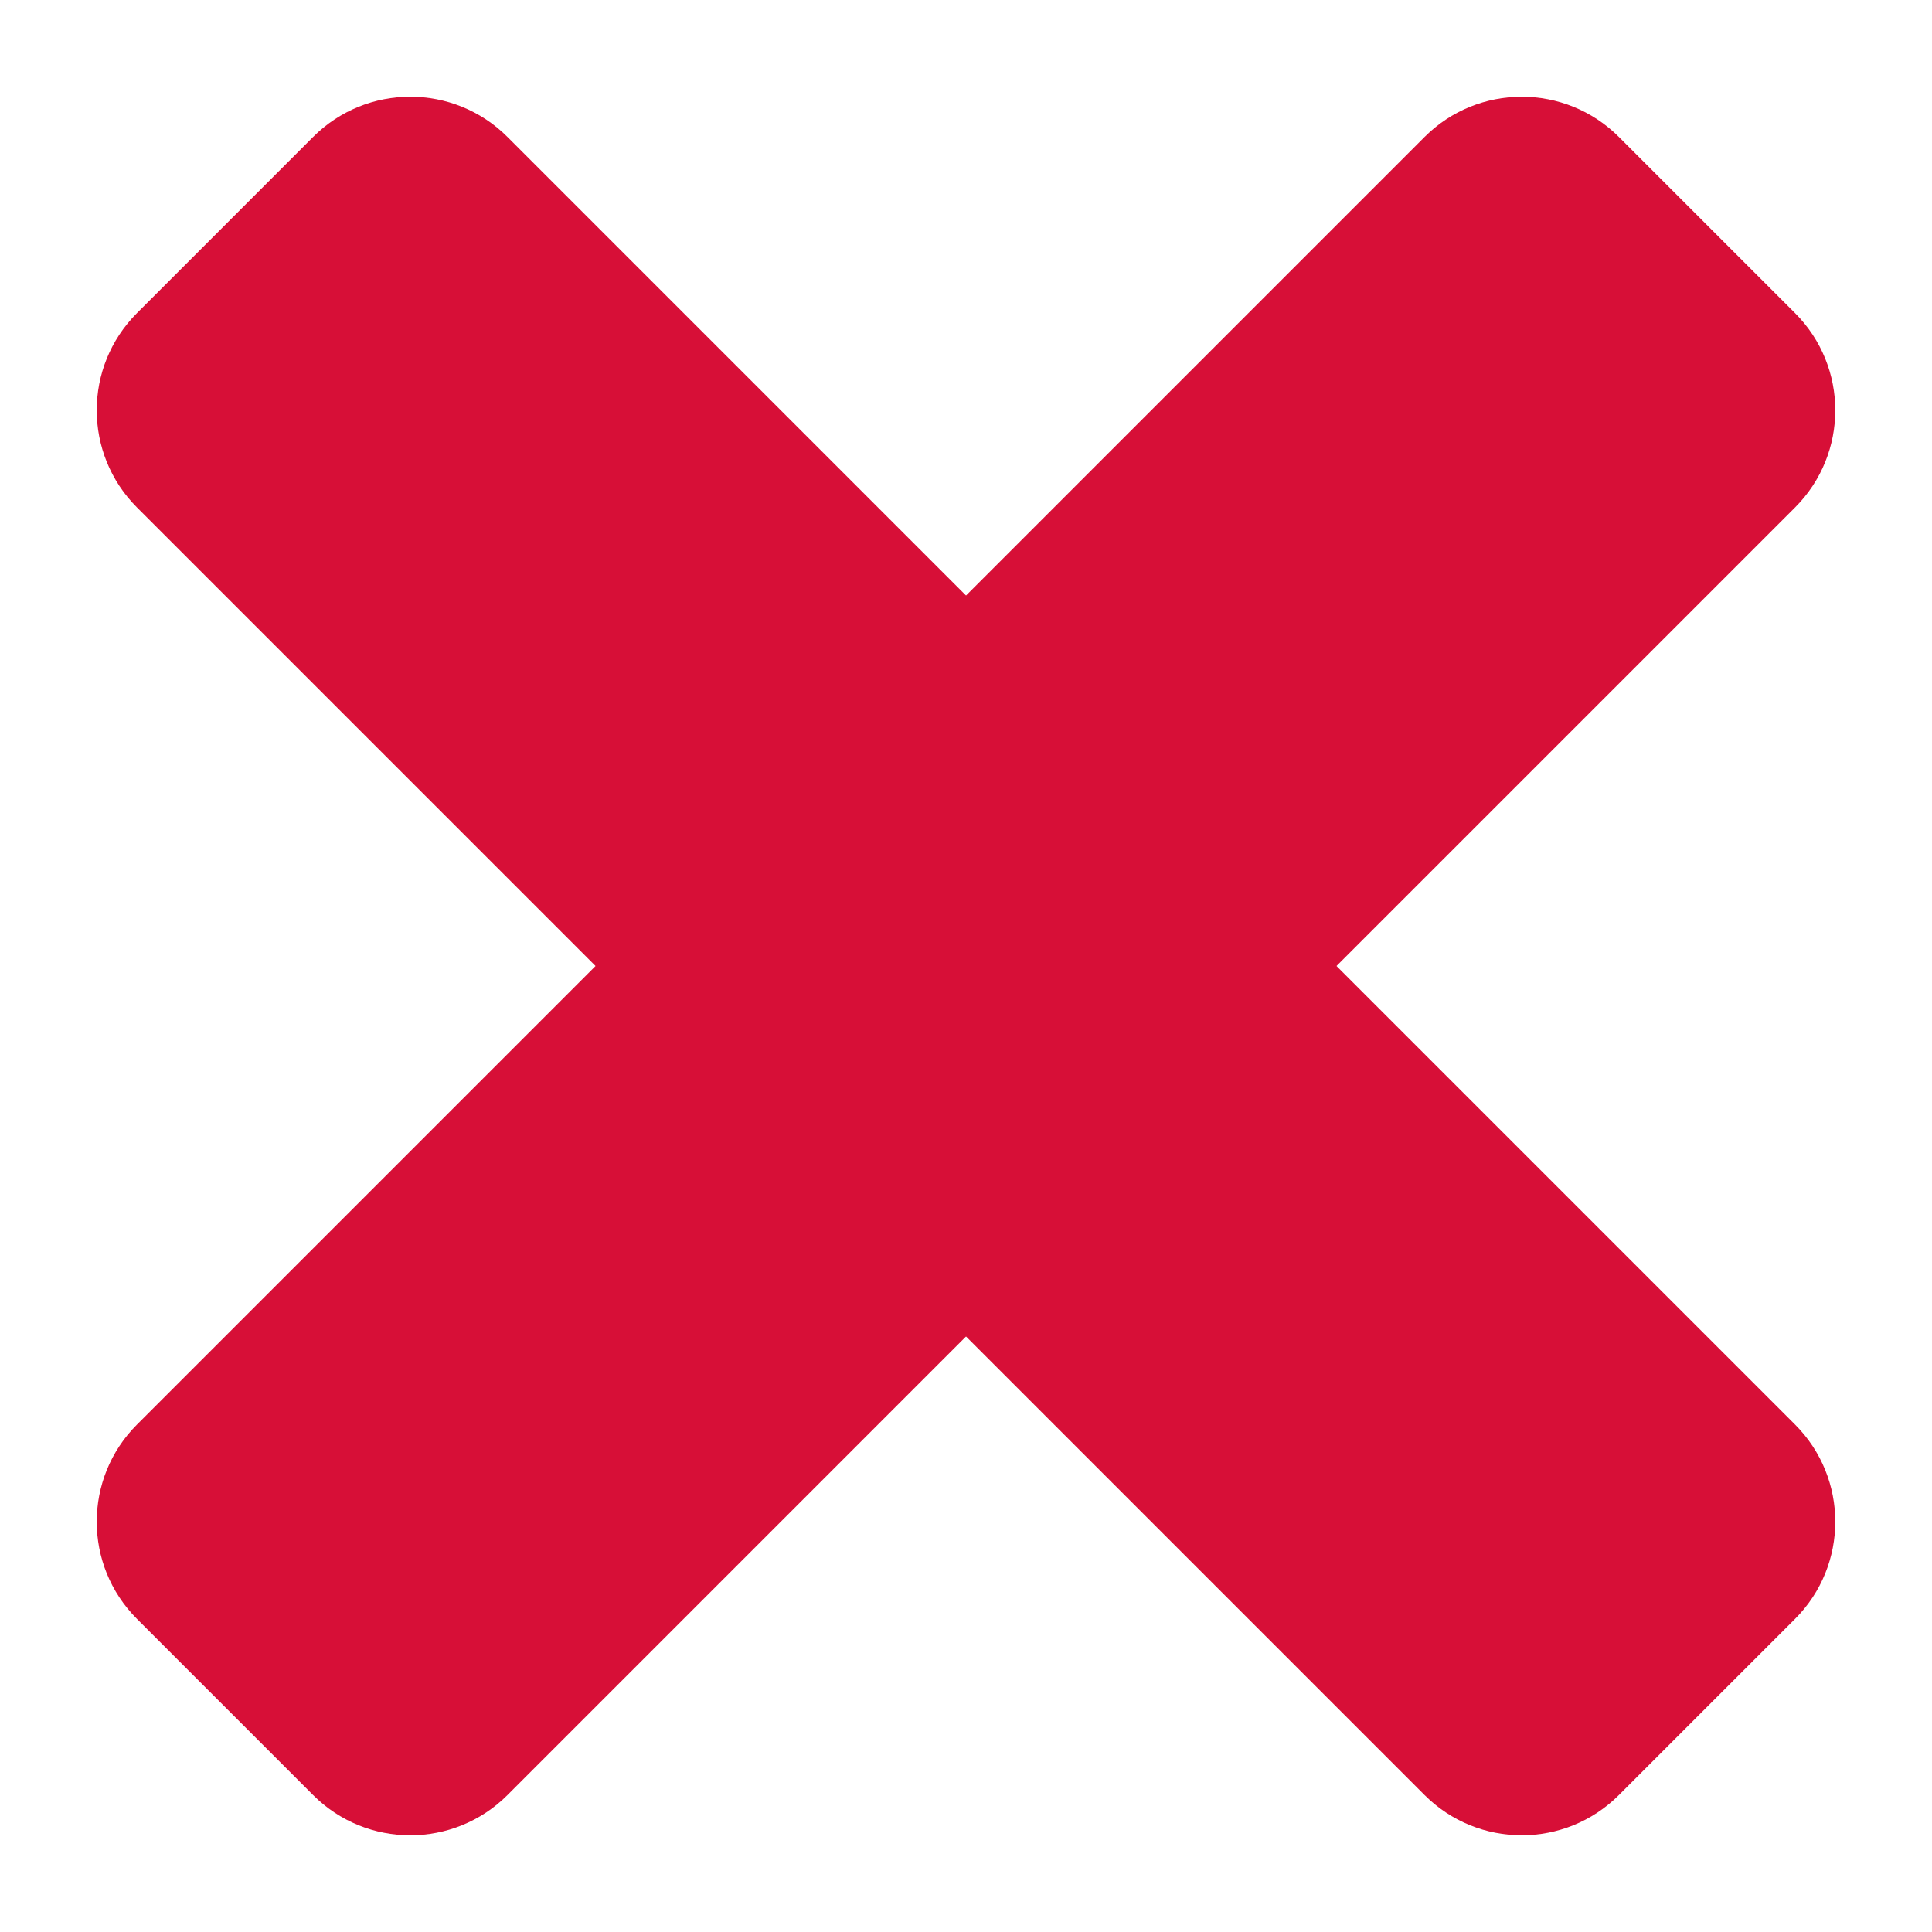
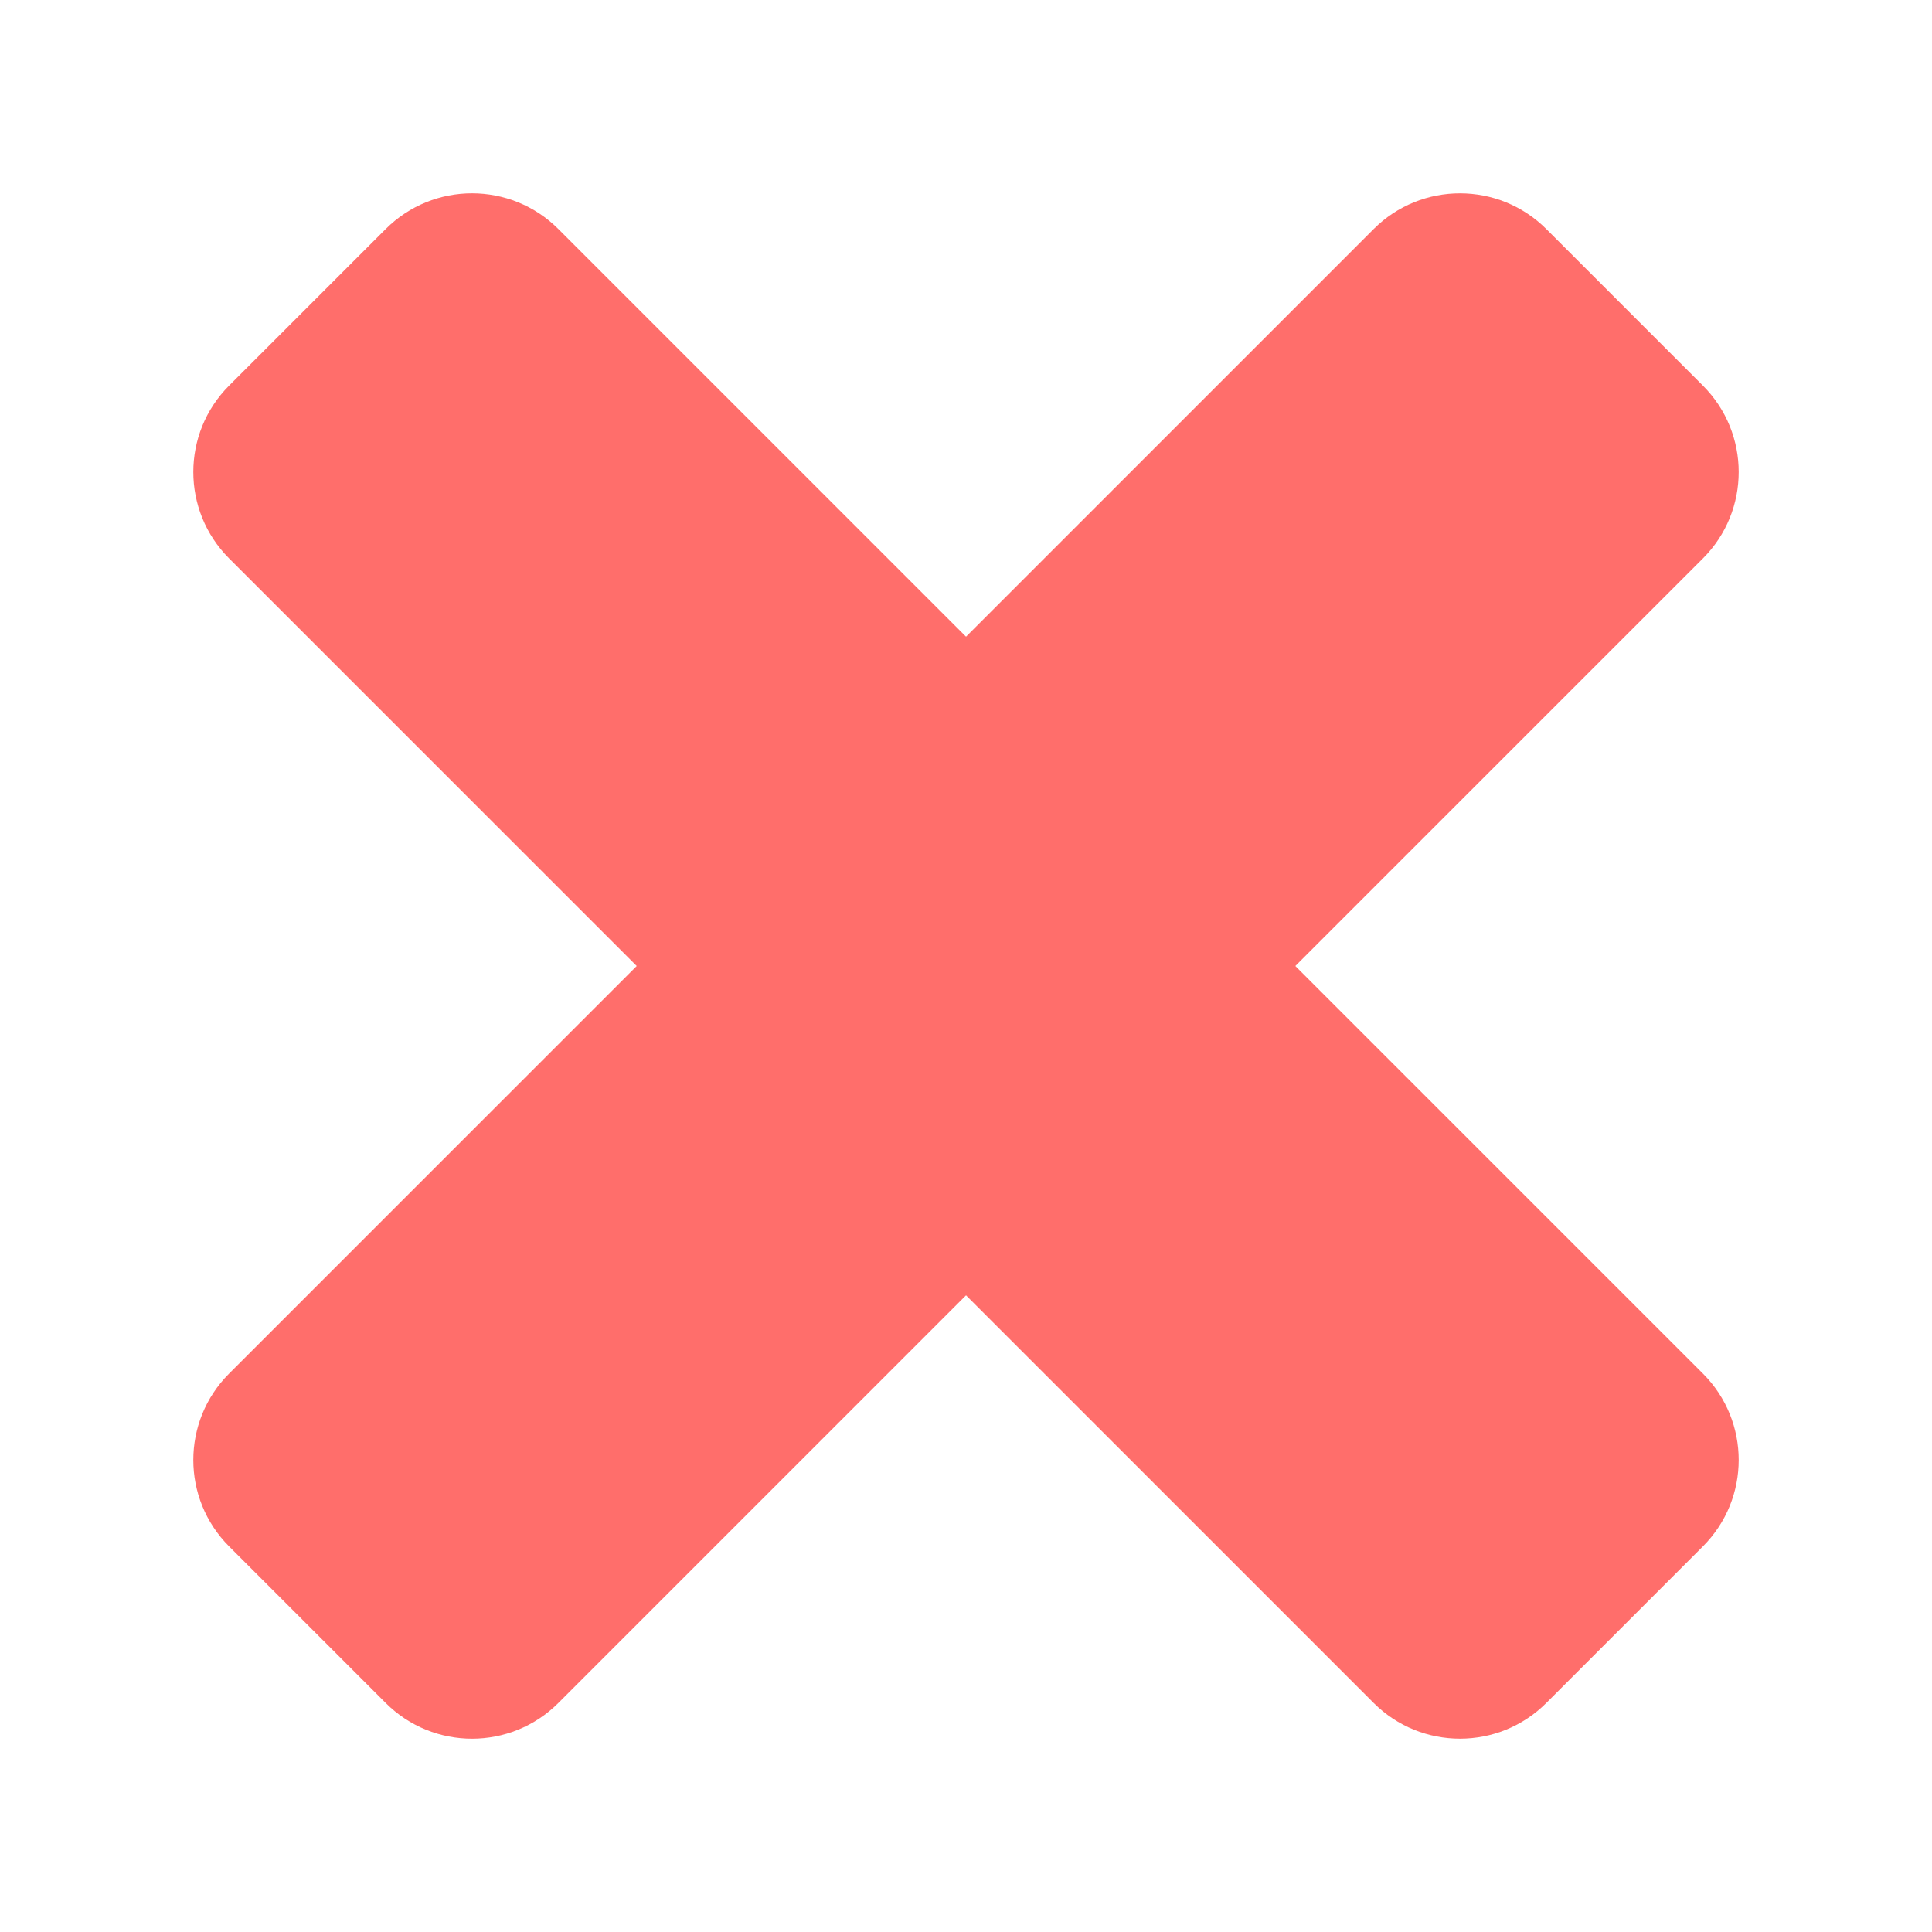
<svg xmlns="http://www.w3.org/2000/svg" version="1.1" id="Layer_1" x="0px" y="0px" viewBox="0 0 100 100" enable-background="new 0 0 76.6 76.5" xml:space="preserve" width="100%" height="100%">
  <defs id="defs3001" />
-   <g id="g3787" transform="matrix(1.546695,0,0,1.546695,-30.33081,-27.33476)">
-     <rect rx="4.6" transform="matrix(0.7071068,-0.7071068,0.7071068,0.7071068,0,0)" y="63.314" x="-33.698" height="17.534" width="70.135" id="rect2993" style="fill:#d70f37;fill-opacity:1;stroke:none" />
-     <rect rx="4.6" transform="matrix(-0.7071068,-0.7071068,0.7071068,-0.7071068,0,0)" y="-7.397" x="-107.148" height="17.534" width="70.135" id="rect2993-1" style="fill:#d70f37;fill-opacity:1;stroke:none" />
+   <g id="g3787" transform="matrix(1.37484,0,0,1.37484,-21.40517,-18.74201)">
+     <rect rx="4.6" transform="matrix(0.7071068,-0.7071068,0.7071068,0.7071068,0,0)" y="63.314" x="-33.698" height="17.534" width="70.135" id="rect2993" style="fill:#ff6e6b;fill-opacity:1;stroke:none" />
+     <rect rx="4.6" transform="matrix(-0.7071068,-0.7071068,0.7071068,-0.7071068,0,0)" y="-7.397" x="-107.148" height="17.534" width="70.135" id="rect2993-1" style="fill:#ff6e6b;fill-opacity:1;stroke:none" />
  </g>
</svg>
